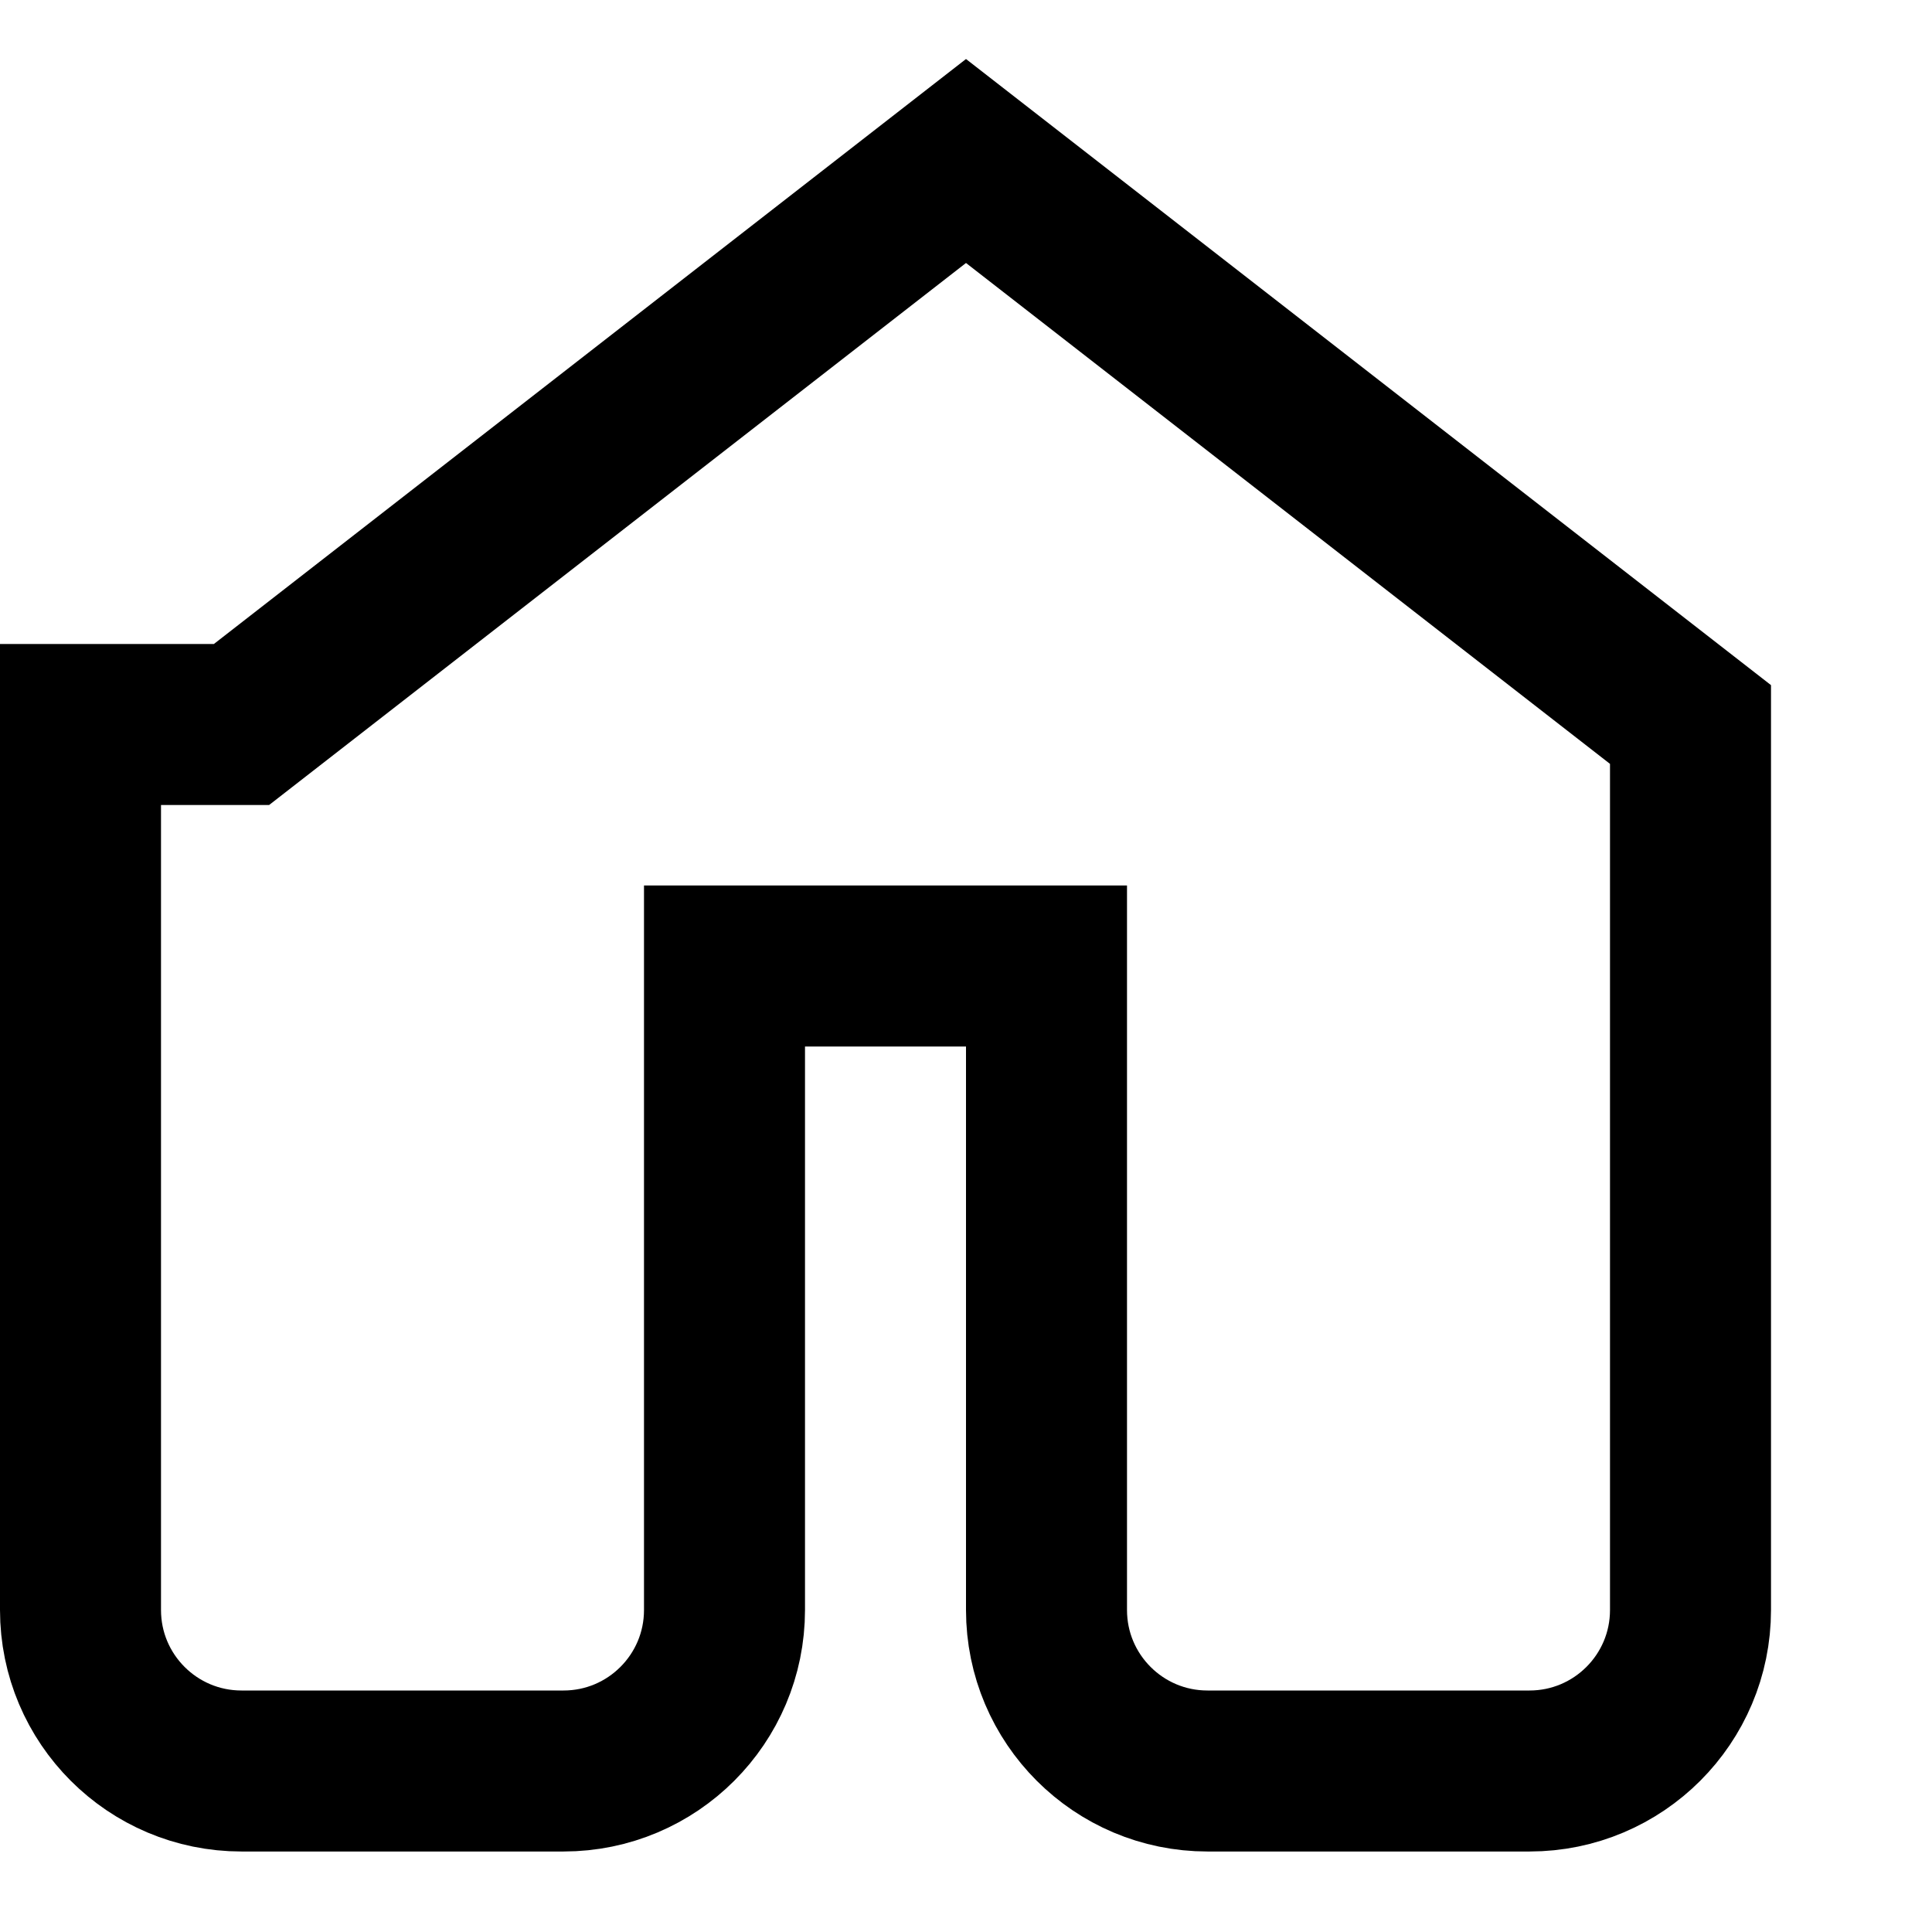
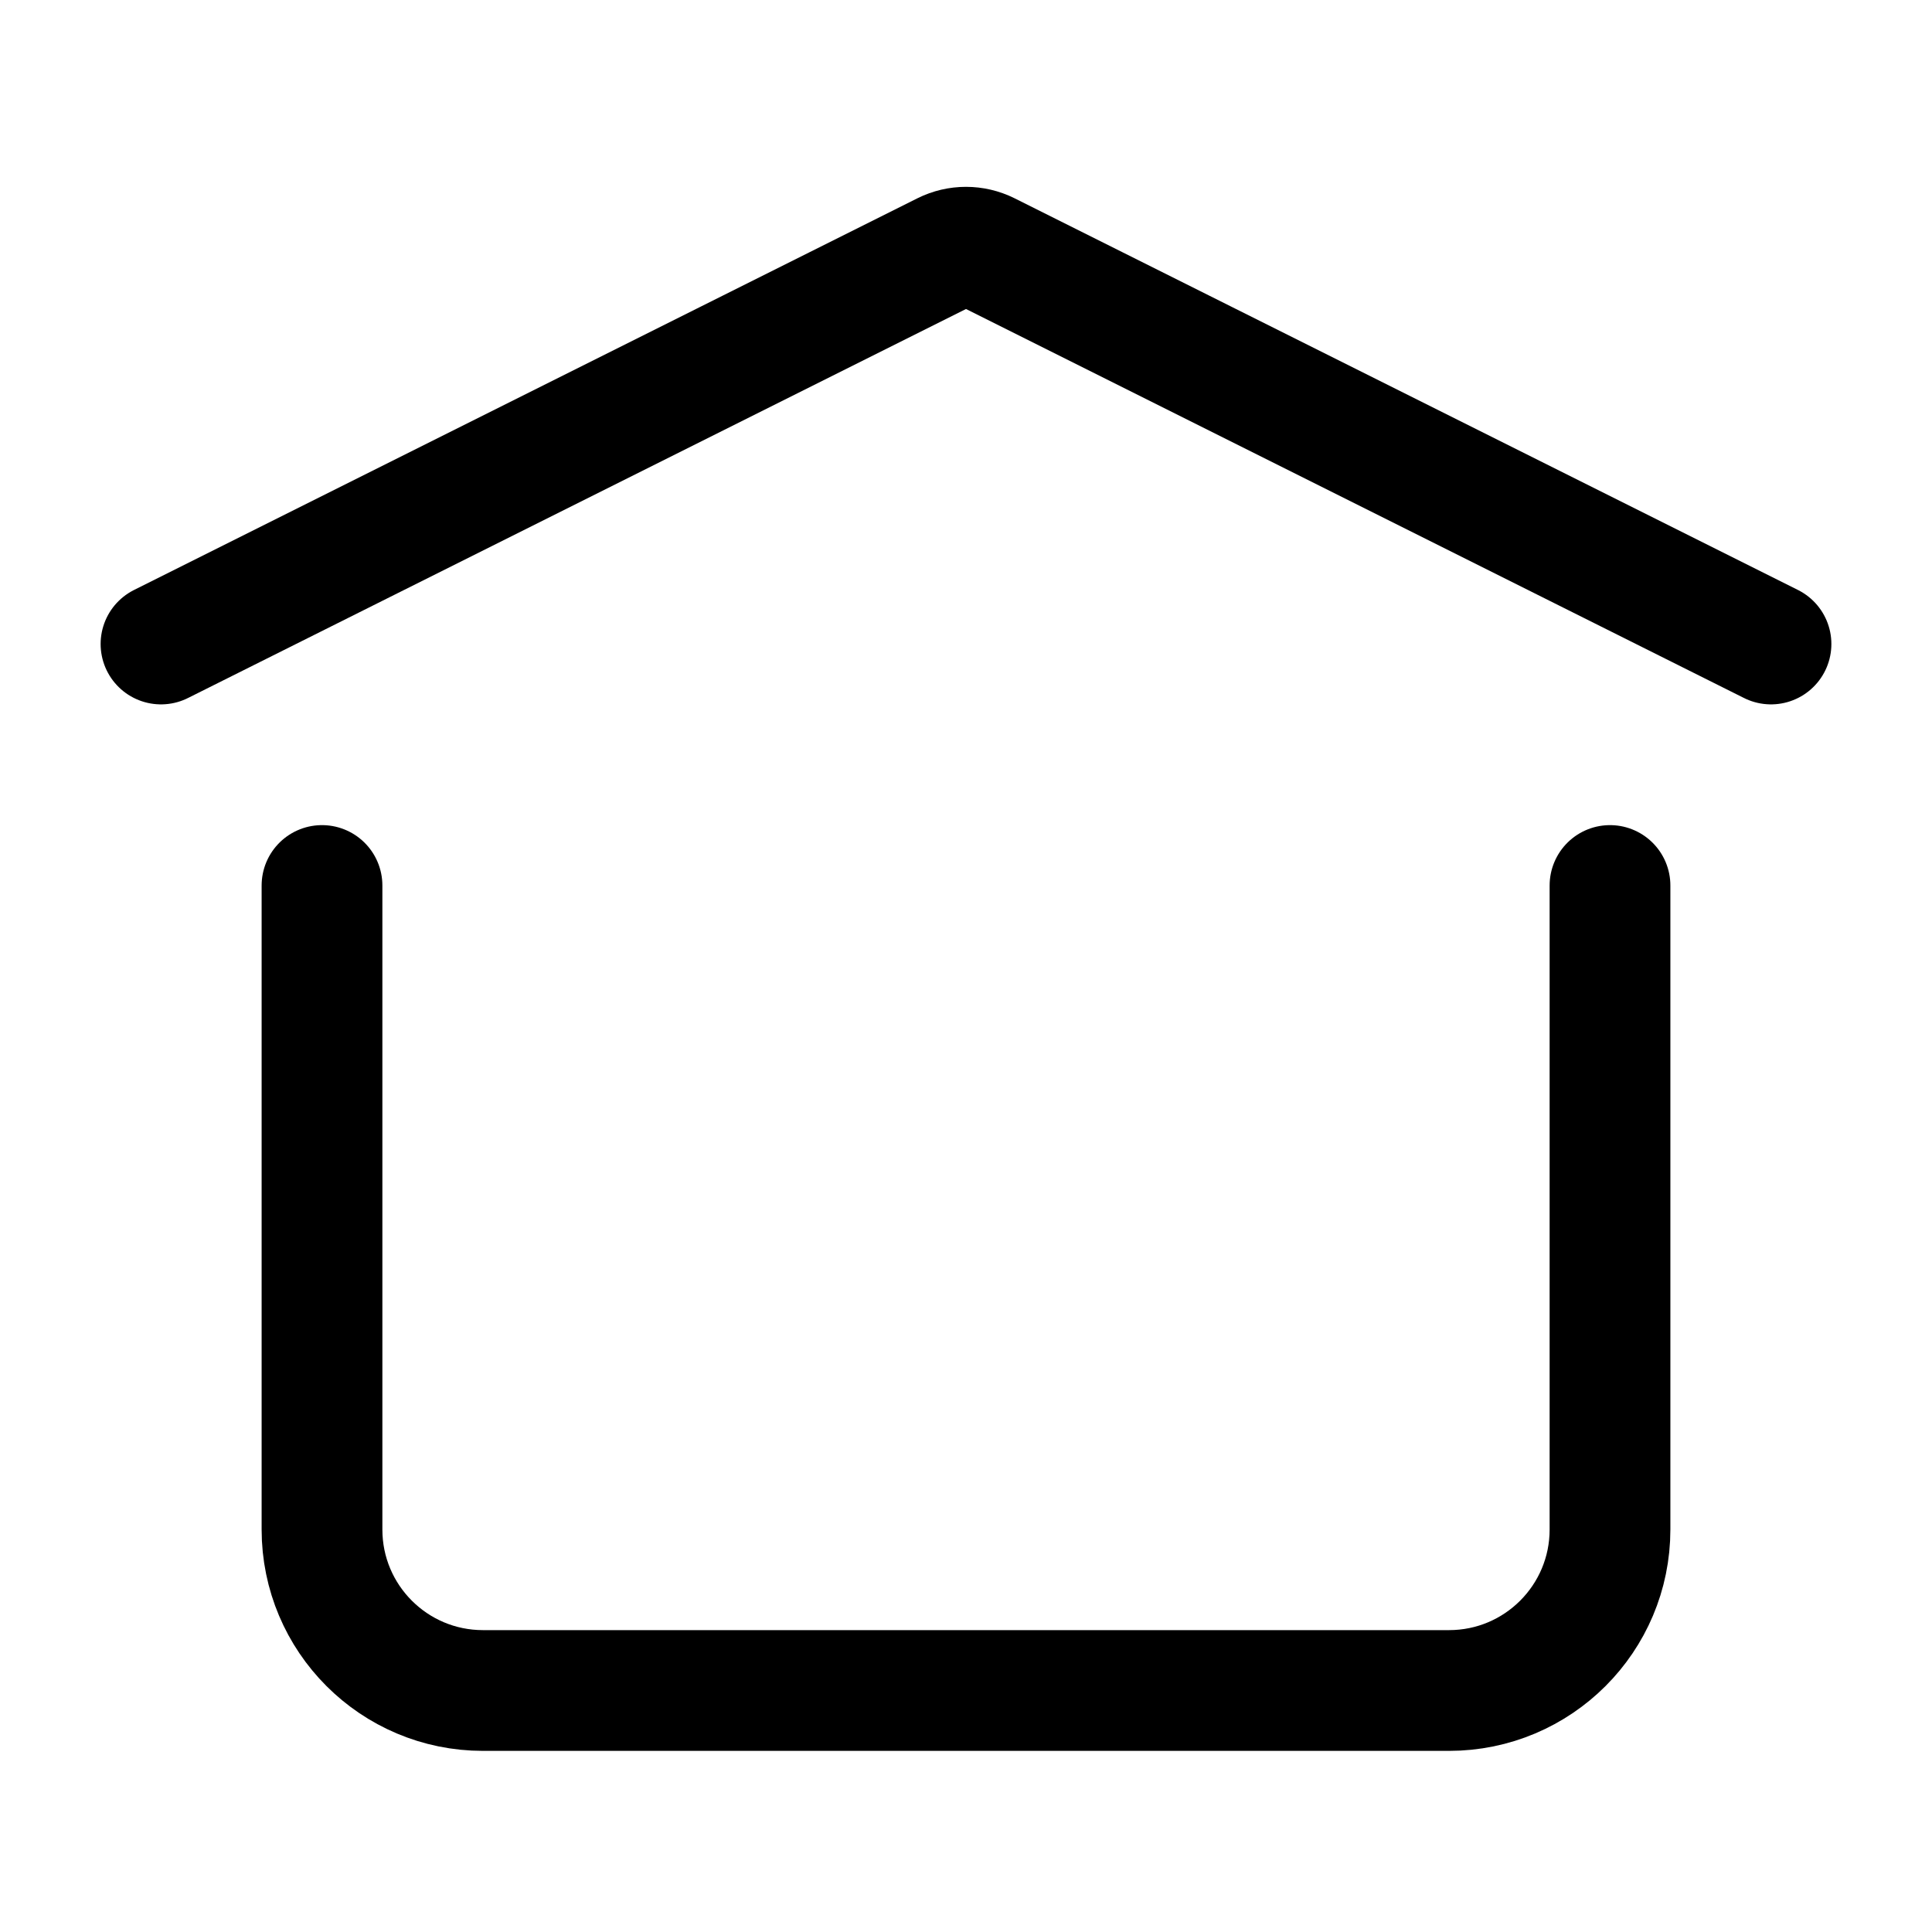
- <svg xmlns="http://www.w3.org/2000/svg" width="24" height="24" fill="none" stroke="currentColor" stroke-width="2" viewBox="0 0 24 24">
-   <path d="M3 9l9-7 9 7v11a2 2 0 0 1-2 2h-4a2 2 0 0 1-2-2V12H9v8a2 2 0 0 1-2 2H3a2 2 0 0 1-2-2V9z" />
+ <svg xmlns="http://www.w3.org/2000/svg" width="24" height="24" viewBox="0 0 24 24" stroke-width="1.5" fill="none">
+   <path d="M2 8L11.732 3.134C11.901 3.05 12.099 3.05 12.268 3.134L22 8" stroke="currentColor" stroke-linecap="round" stroke-linejoin="round" />
+   <path d="M20 11V19C20 20.105 19.105 21 18 21H6C4.895 21 4 20.105 4 19V11" stroke="currentColor" stroke-linecap="round" stroke-linejoin="round" />
</svg>
